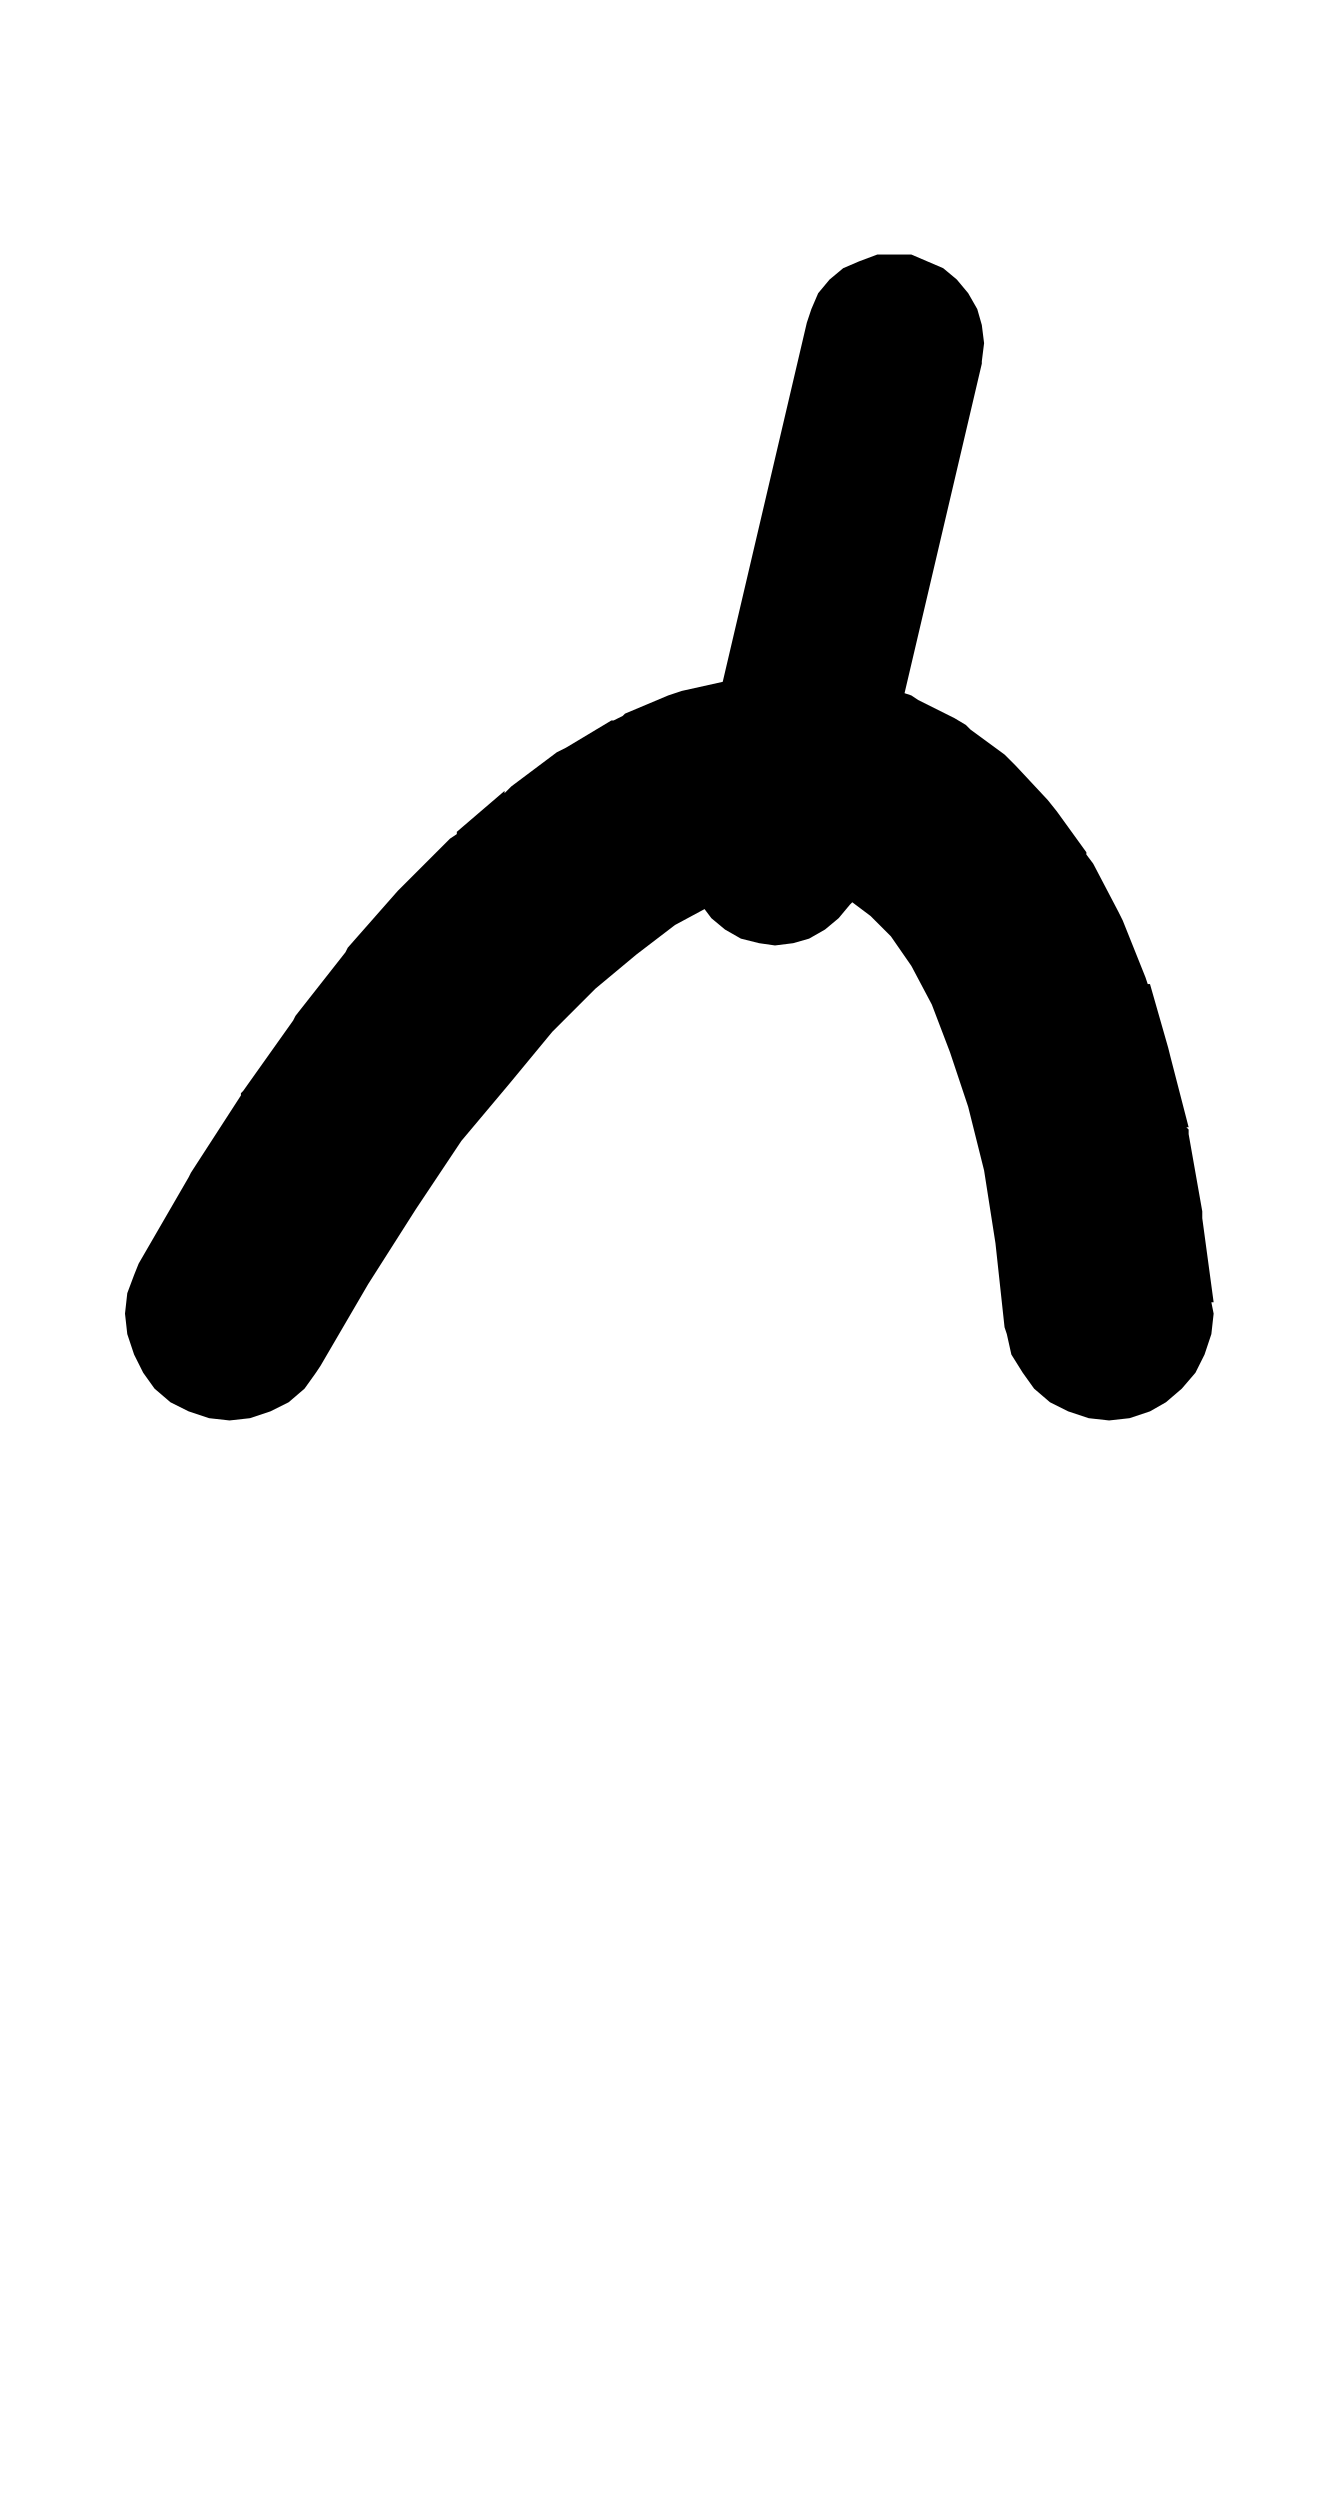
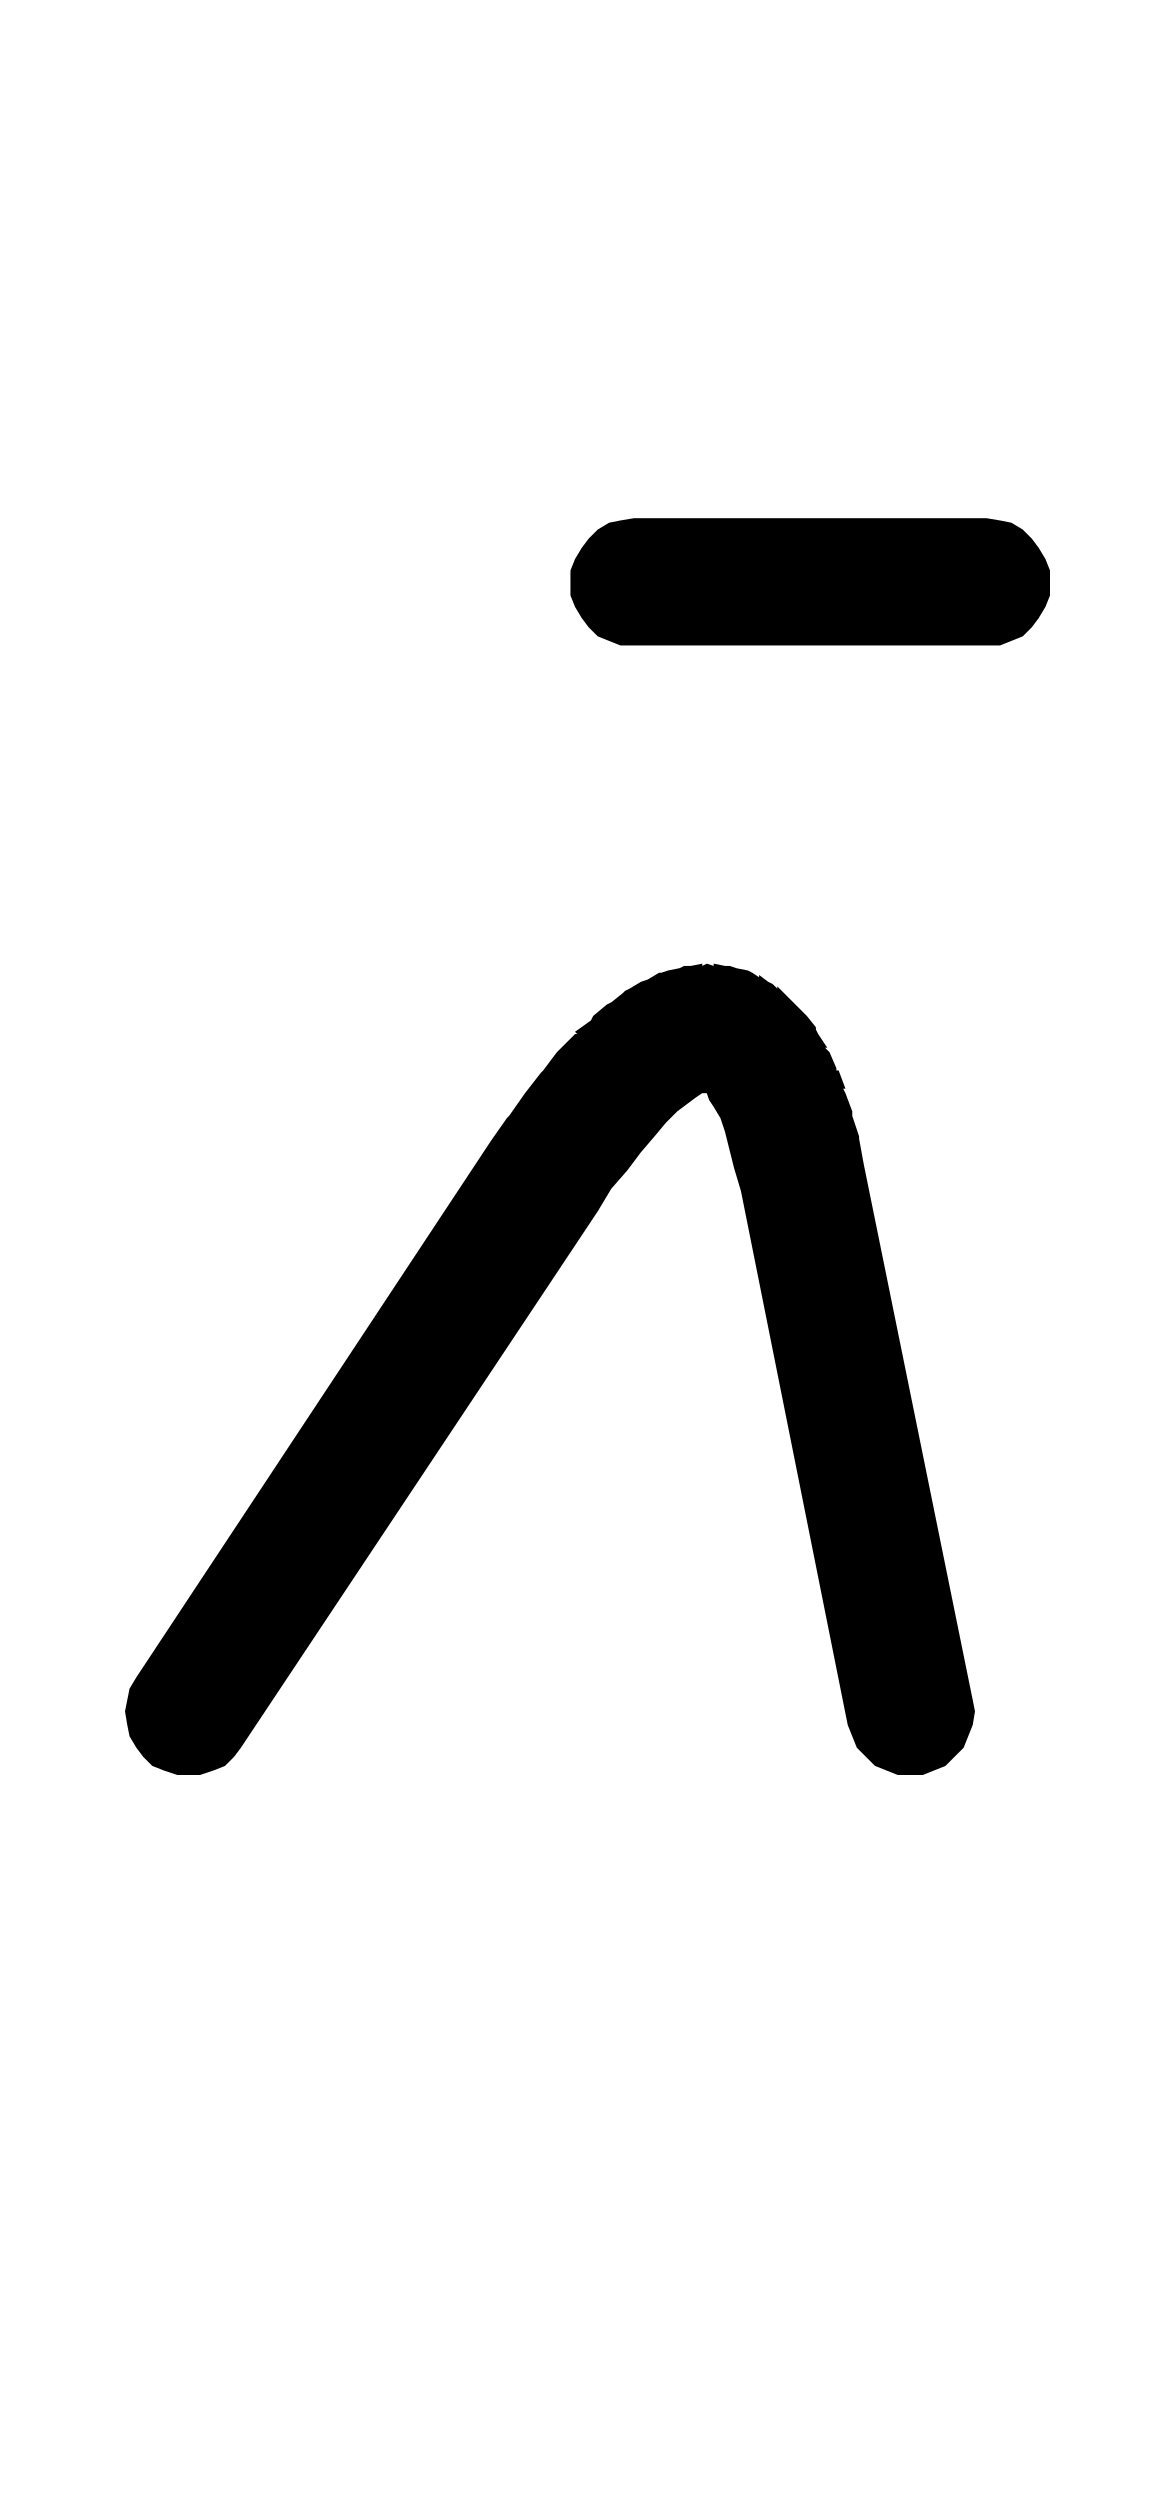
- <svg xmlns="http://www.w3.org/2000/svg" viewBox="0 -900 589 1100">
-   <path transform="scale(1,-1)" fill="currentColor" d="M61 344 83 382 84 384 106 418V419L107 420L129 451L130 453L152 481L153 483L175 508L177 510L198 531L201 533V534L222 552V551L225 554L245 569L247 570L249 571L269 583H270L274 585L275 586L294 594L300 596L318 600L355 758L357 764L360 771L365 777L371 782L378 785L386 788H393H401L408 785L415 782L421 777L426 771L430 764L432 757L433 749L432 741V740L398 595L401 594L404 592L420 584L425 581L427 579L442 568L446 564L447 563L461 548L465 543L478 525V524L481 520L492 499L494 495L504 470L505 467H506L514 439L515 435L523 404H522L523 403V401L529 367V364L534 327H533L534 322L533 313L530 304L526 296L520 289L513 283L506 279L497 276L488 275L479 276L470 279L462 283L455 289L450 296L445 304L443 313L442 316L438 353L433 385L426 413L418 437L410 458L401 475L392 488L383 497L375 503L374 502L369 496L363 491L356 487L349 485L341 484L334 485L326 487L319 491L313 496L310 500L297 493L280 480L262 465L243 446L224 423L203 398L183 368L162 335L141 299L139 296L134 289L127 283L119 279L110 276L101 275L92 276L83 279L75 283L68 289L63 296L59 304L56 313L55 322L56 331L59 339Z" />
+ <svg xmlns="http://www.w3.org/2000/svg" viewBox="0 -900 517 1100">
+   <path transform="scale(1,-1)" fill="currentColor" d="M60 162 216 398 223 408 224 409 231 419 238 428 239 429 245 437 246 438 252 444 253 445H254L253 446L260 451L261 453L267 458L269 459L274 463L275 464L277 465L282 468L285 469L290 472H291L294 473L299 474L301 475H304L309 476V475L311 476L314 475V476L319 475H321L324 474L329 473L331 472L334 470V471L338 468L340 467L342 465V466L346 462L348 460L349 459L353 455L355 453L359 448V447L360 445L364 439H363L365 437L368 430V429H369L372 421H371L372 419L375 411V409L378 400V399L380 388L428 152L429 147L428 141L426 136L424 131L420 127L416 123L411 121L406 119H401H395L390 121L385 123L381 127L377 131L375 136L373 141L326 376L323 386L321 394L319 402L317 408L314 413L312 416L311 419H310H309L306 417L302 414L298 411L293 406L288 400L282 393L276 385L269 377L263 367L106 131L103 127L99 123L94 121L88 119H83H78L72 121L67 123L63 127L60 131L57 136L56 141L55 147L56 152L57 157ZM462 644V638L460 633L457 628L454 624L450 620L445 618L440 616H434H279H273L268 618L263 620L259 624L256 628L253 633L251 638V644V649L253 654L256 659L259 663L263 667L268 670L273 671L279 672H434L440 671L445 670L450 667L454 663L457 659L460 654L462 649Z" />
</svg>
